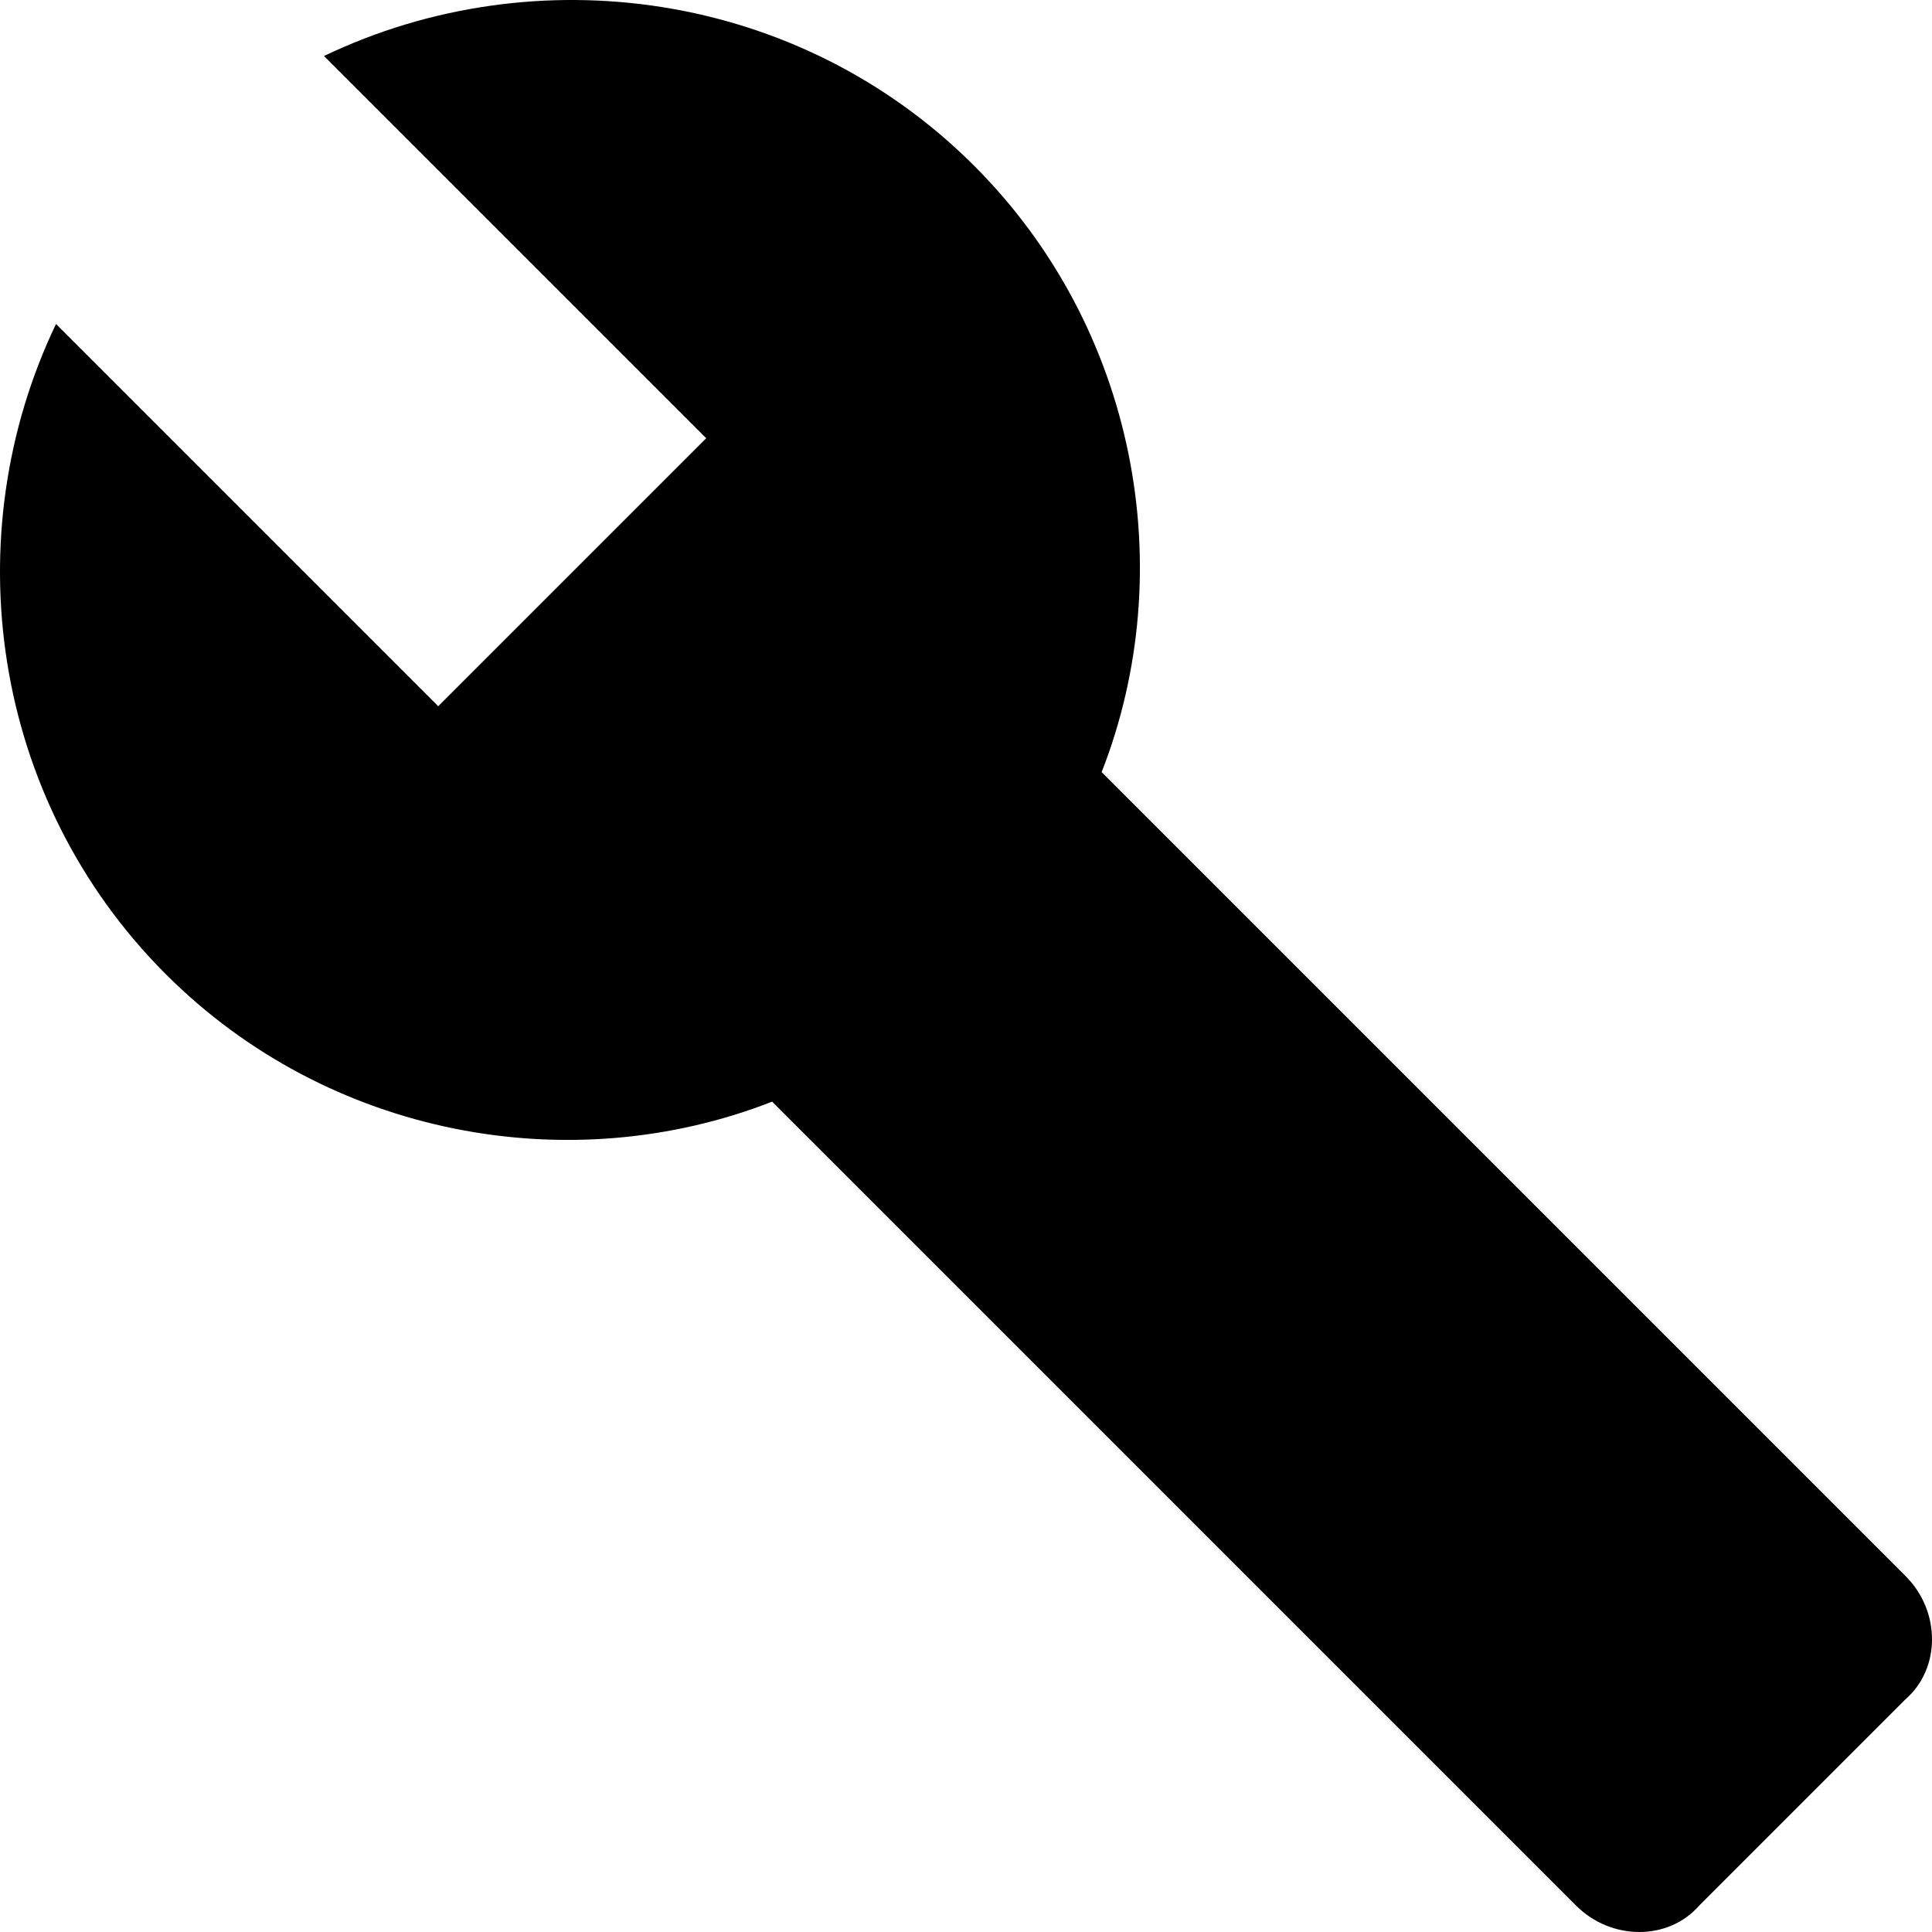
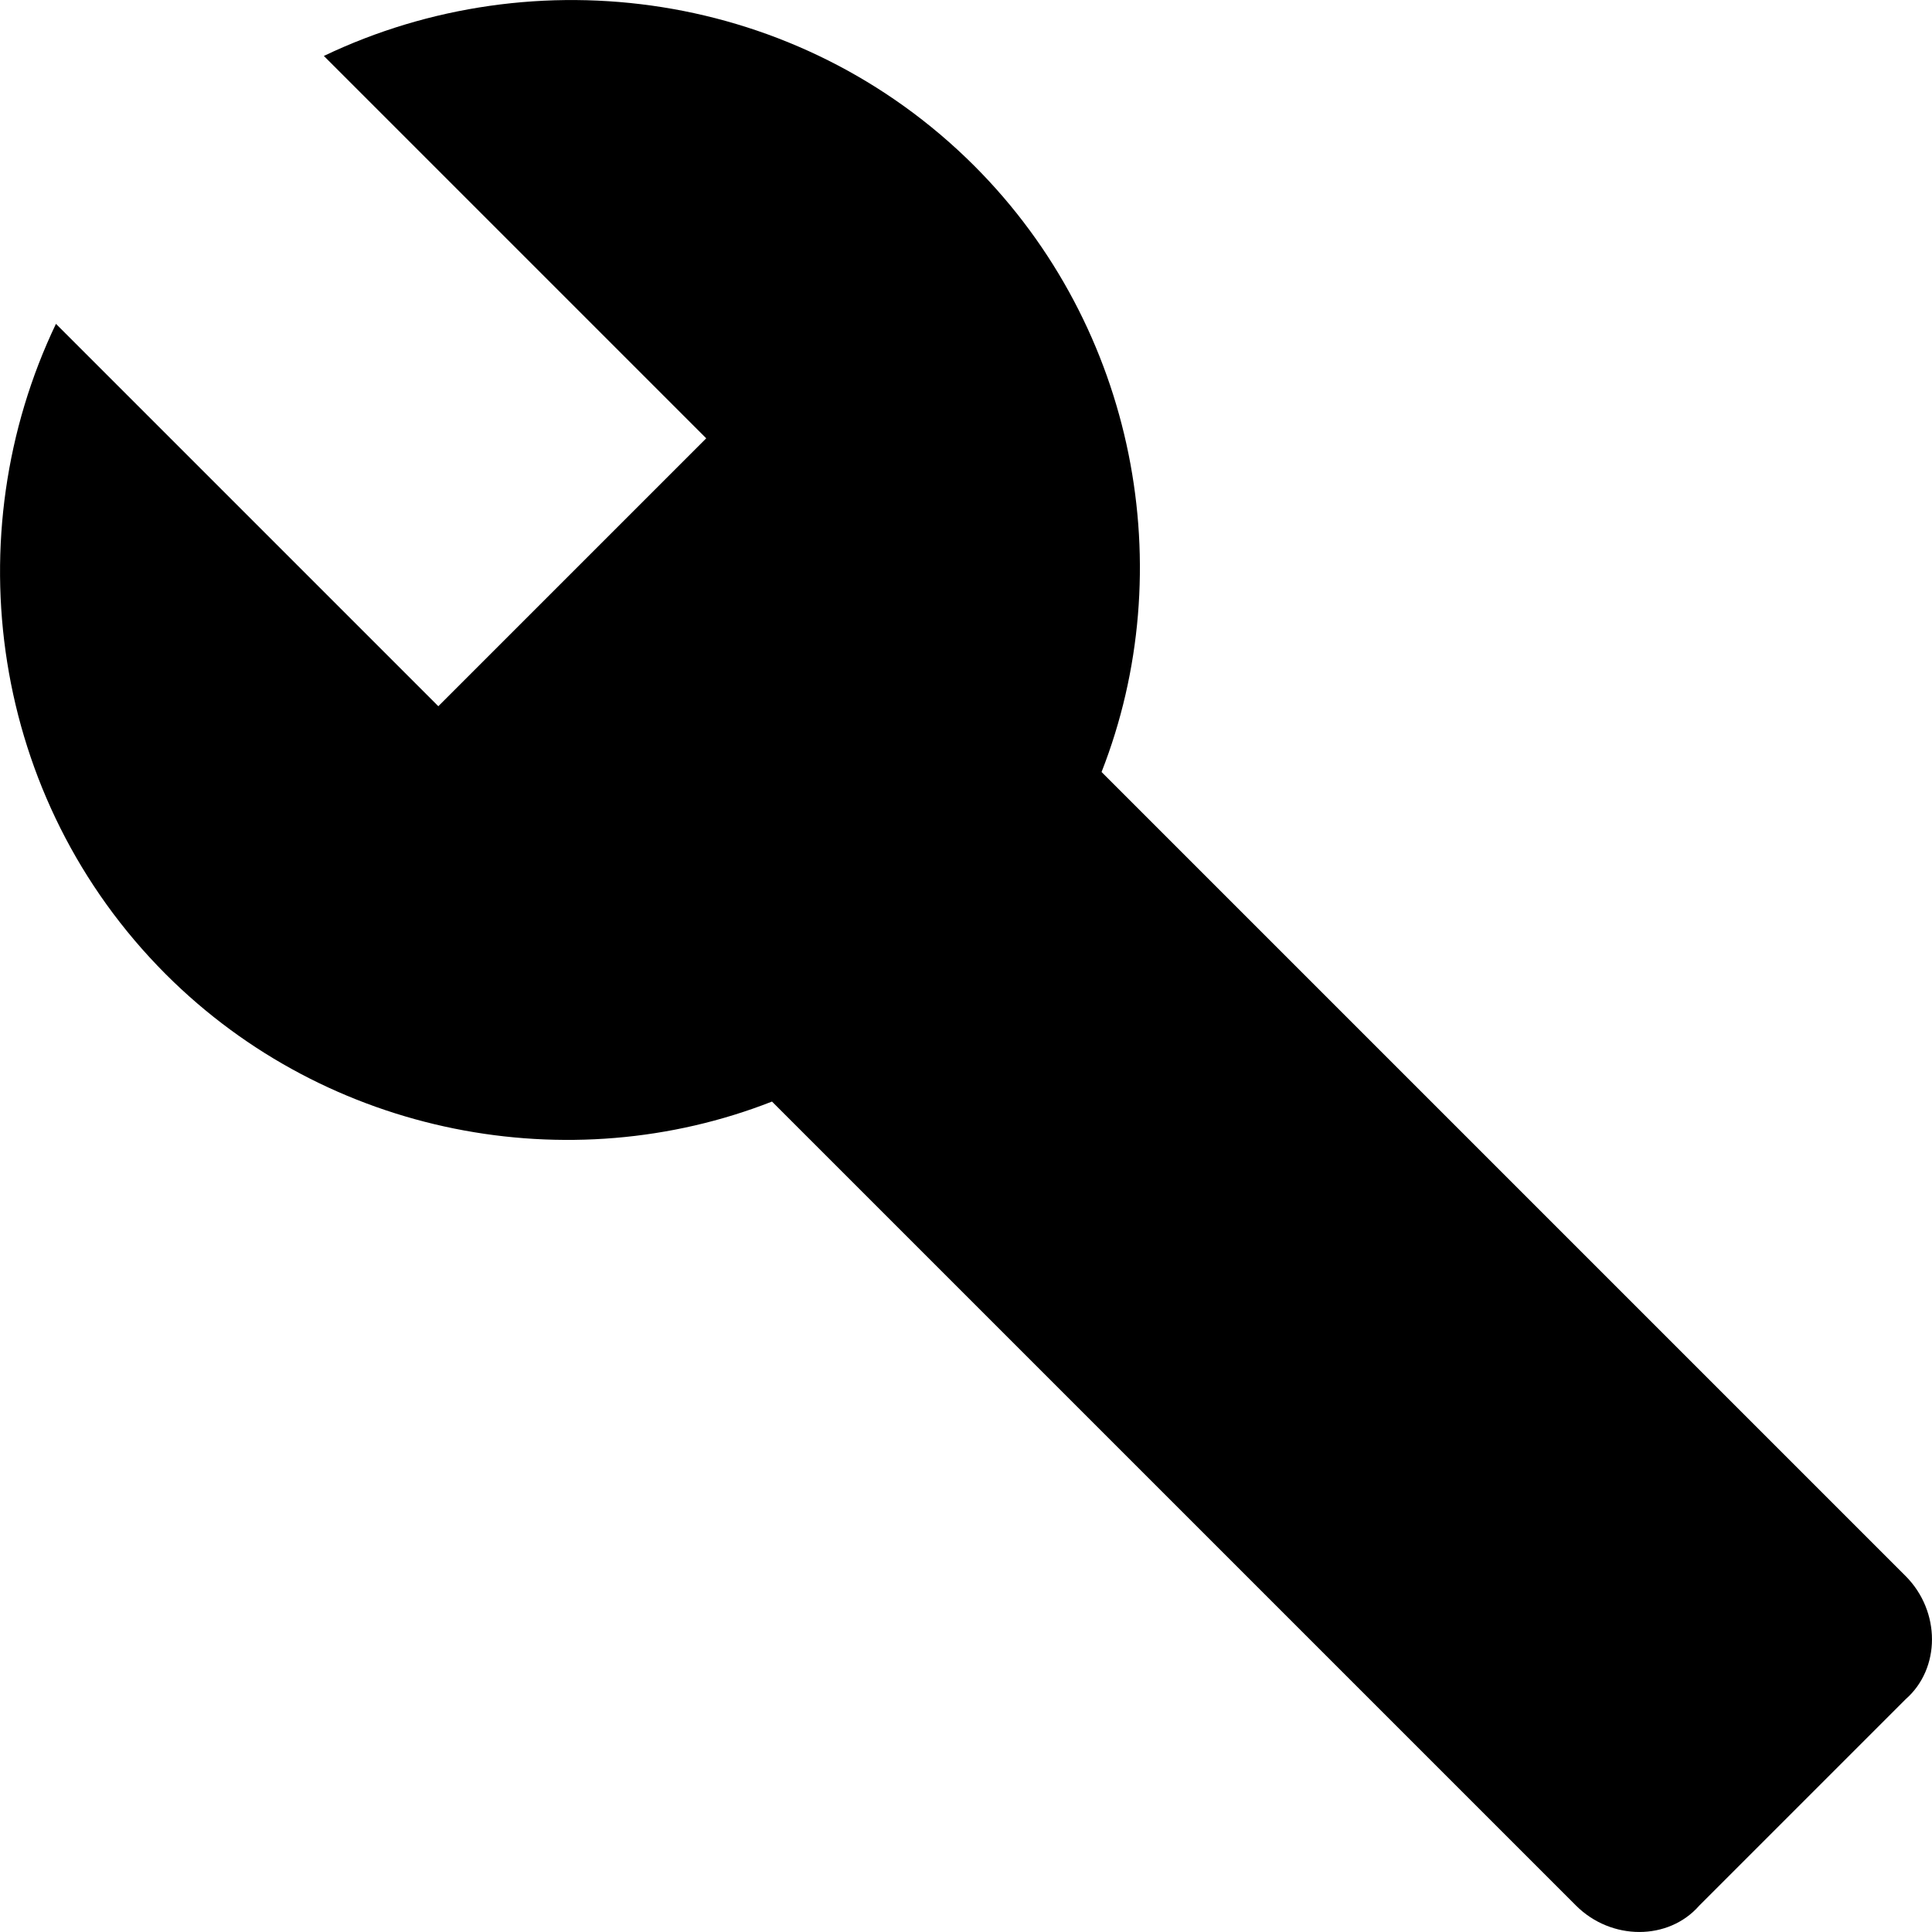
- <svg xmlns="http://www.w3.org/2000/svg" version="1.1" id="Capa_1" x="0px" y="0px" viewBox="0 0 469.064 469.064" style="enable-background:new 0 0 469.064 469.064;" xml:space="preserve">
-   <g>
-     <g>
-       <path d="M462.664,382.664l-195.2-195.2c19.2-49.067,8.533-107.733-30.933-147.2c-42.667-42.667-106.667-51.2-157.867-26.667    l92.8,92.8l-65.067,65.067l-92.8-92.8c-24.533,51.2-16,115.2,26.667,157.867c39.467,39.467,98.133,50.133,147.2,30.933    l195.2,195.2c8.533,8.533,22.4,8.533,29.867,0l50.133-50.133C471.198,405.064,471.198,391.198,462.664,382.664z" />
-     </g>
+ <svg xmlns="http://www.w3.org/2000/svg" width="24pt" height="24pt" viewBox="0 0 24 24" version="1.1">
+   <g id="surface1">
+     <path style=" stroke:none;fill-rule:nonzero;fill:rgb(0%,0%,0%);fill-opacity:1;" d="M 23.672 19.578 L 13.684 9.59 C 14.668 7.082 14.121 4.078 12.102 2.059 C 9.918 -0.121 6.645 -0.559 4.023 0.695 L 8.773 5.445 L 5.445 8.773 L 0.695 4.023 C -0.559 6.645 -0.121 9.918 2.059 12.102 C 4.078 14.121 7.082 14.668 9.59 13.684 L 19.578 23.672 C 20.016 24.109 20.727 24.109 21.109 23.672 L 23.672 21.109 C 24.109 20.727 24.109 20.016 23.672 19.578 Z M 23.672 19.578 " />
  </g>
-   <g>
- </g>
-   <g>
- </g>
-   <g>
- </g>
-   <g>
- </g>
-   <g>
- </g>
-   <g>
- </g>
-   <g>
- </g>
-   <g>
- </g>
-   <g>
- </g>
-   <g>
- </g>
-   <g>
- </g>
-   <g>
- </g>
-   <g>
- </g>
-   <g>
- </g>
-   <g>
- </g>
</svg>
